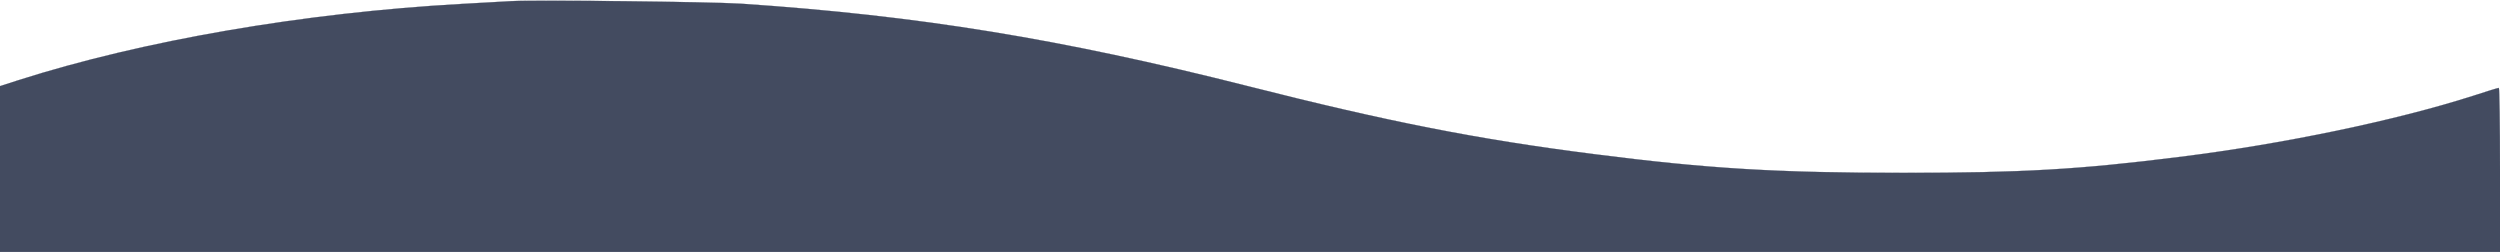
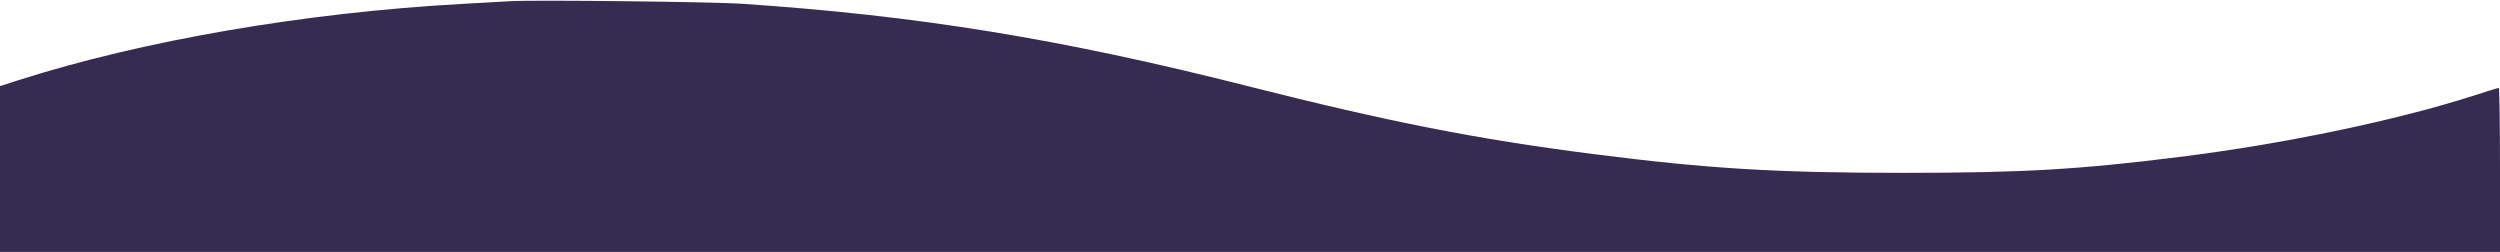
- <svg xmlns="http://www.w3.org/2000/svg" version="1.0" width="1280pt" height="129pt" viewBox="0 0 1280 129" preserveAspectRatio="">
-   <g transform="translate(0,129) scale(0.1,-0.1)" fill="#434b60" stroke="#434b60">
-     <path d="M2615 1284 c-33 -2 -145 -8 -250 -14 -807 -45 -1633 -187 -2272 -391 l-93 -30 0 -424 0 -425 6400 0 6400 0 0 420 c0 231 -3 420 -6 420 -4 0 -63 -18 -133 -41 -394 -126 -972 -247 -1506 -313 -510 -64 -802 -81 -1410 -81 -644 0 -1001 21 -1585 96 -591 75 -1050 165 -1775 349 -953 241 -1682 360 -2590 421 -154 10 -1057 20 -1180 13z" />
+ <svg xmlns="http://www.w3.org/2000/svg" version="1.1" id="Livello_1" x="0px" y="0px" viewBox="0 0 1280 129" style="enable-background:new 0 0 1280 129;" xml:space="preserve">
+   <style type="text/css">
+ 	.st0{fill:#362B51;stroke:#362B51;stroke-width:0.1;stroke-miterlimit:10;}
+ </style>
+   <g transform="translate(0,129) scale(0.1,-0.1)">
+     <path class="st0" d="M2615,1284c-33-2-145-8-250-14c-807-45-1633-187-2272-391L0,849V425V0h6400h6400v420c0,231-3,420-6,420   c-4,0-63-18-133-41c-394-126-972-247-1506-313c-510-64-802-81-1410-81c-644,0-1001,21-1585,96c-591,75-1050,165-1775,349   c-953,241-1682,360-2590,421C3641,1281,2738,1291,2615,1284z" />
  </g>
</svg>
